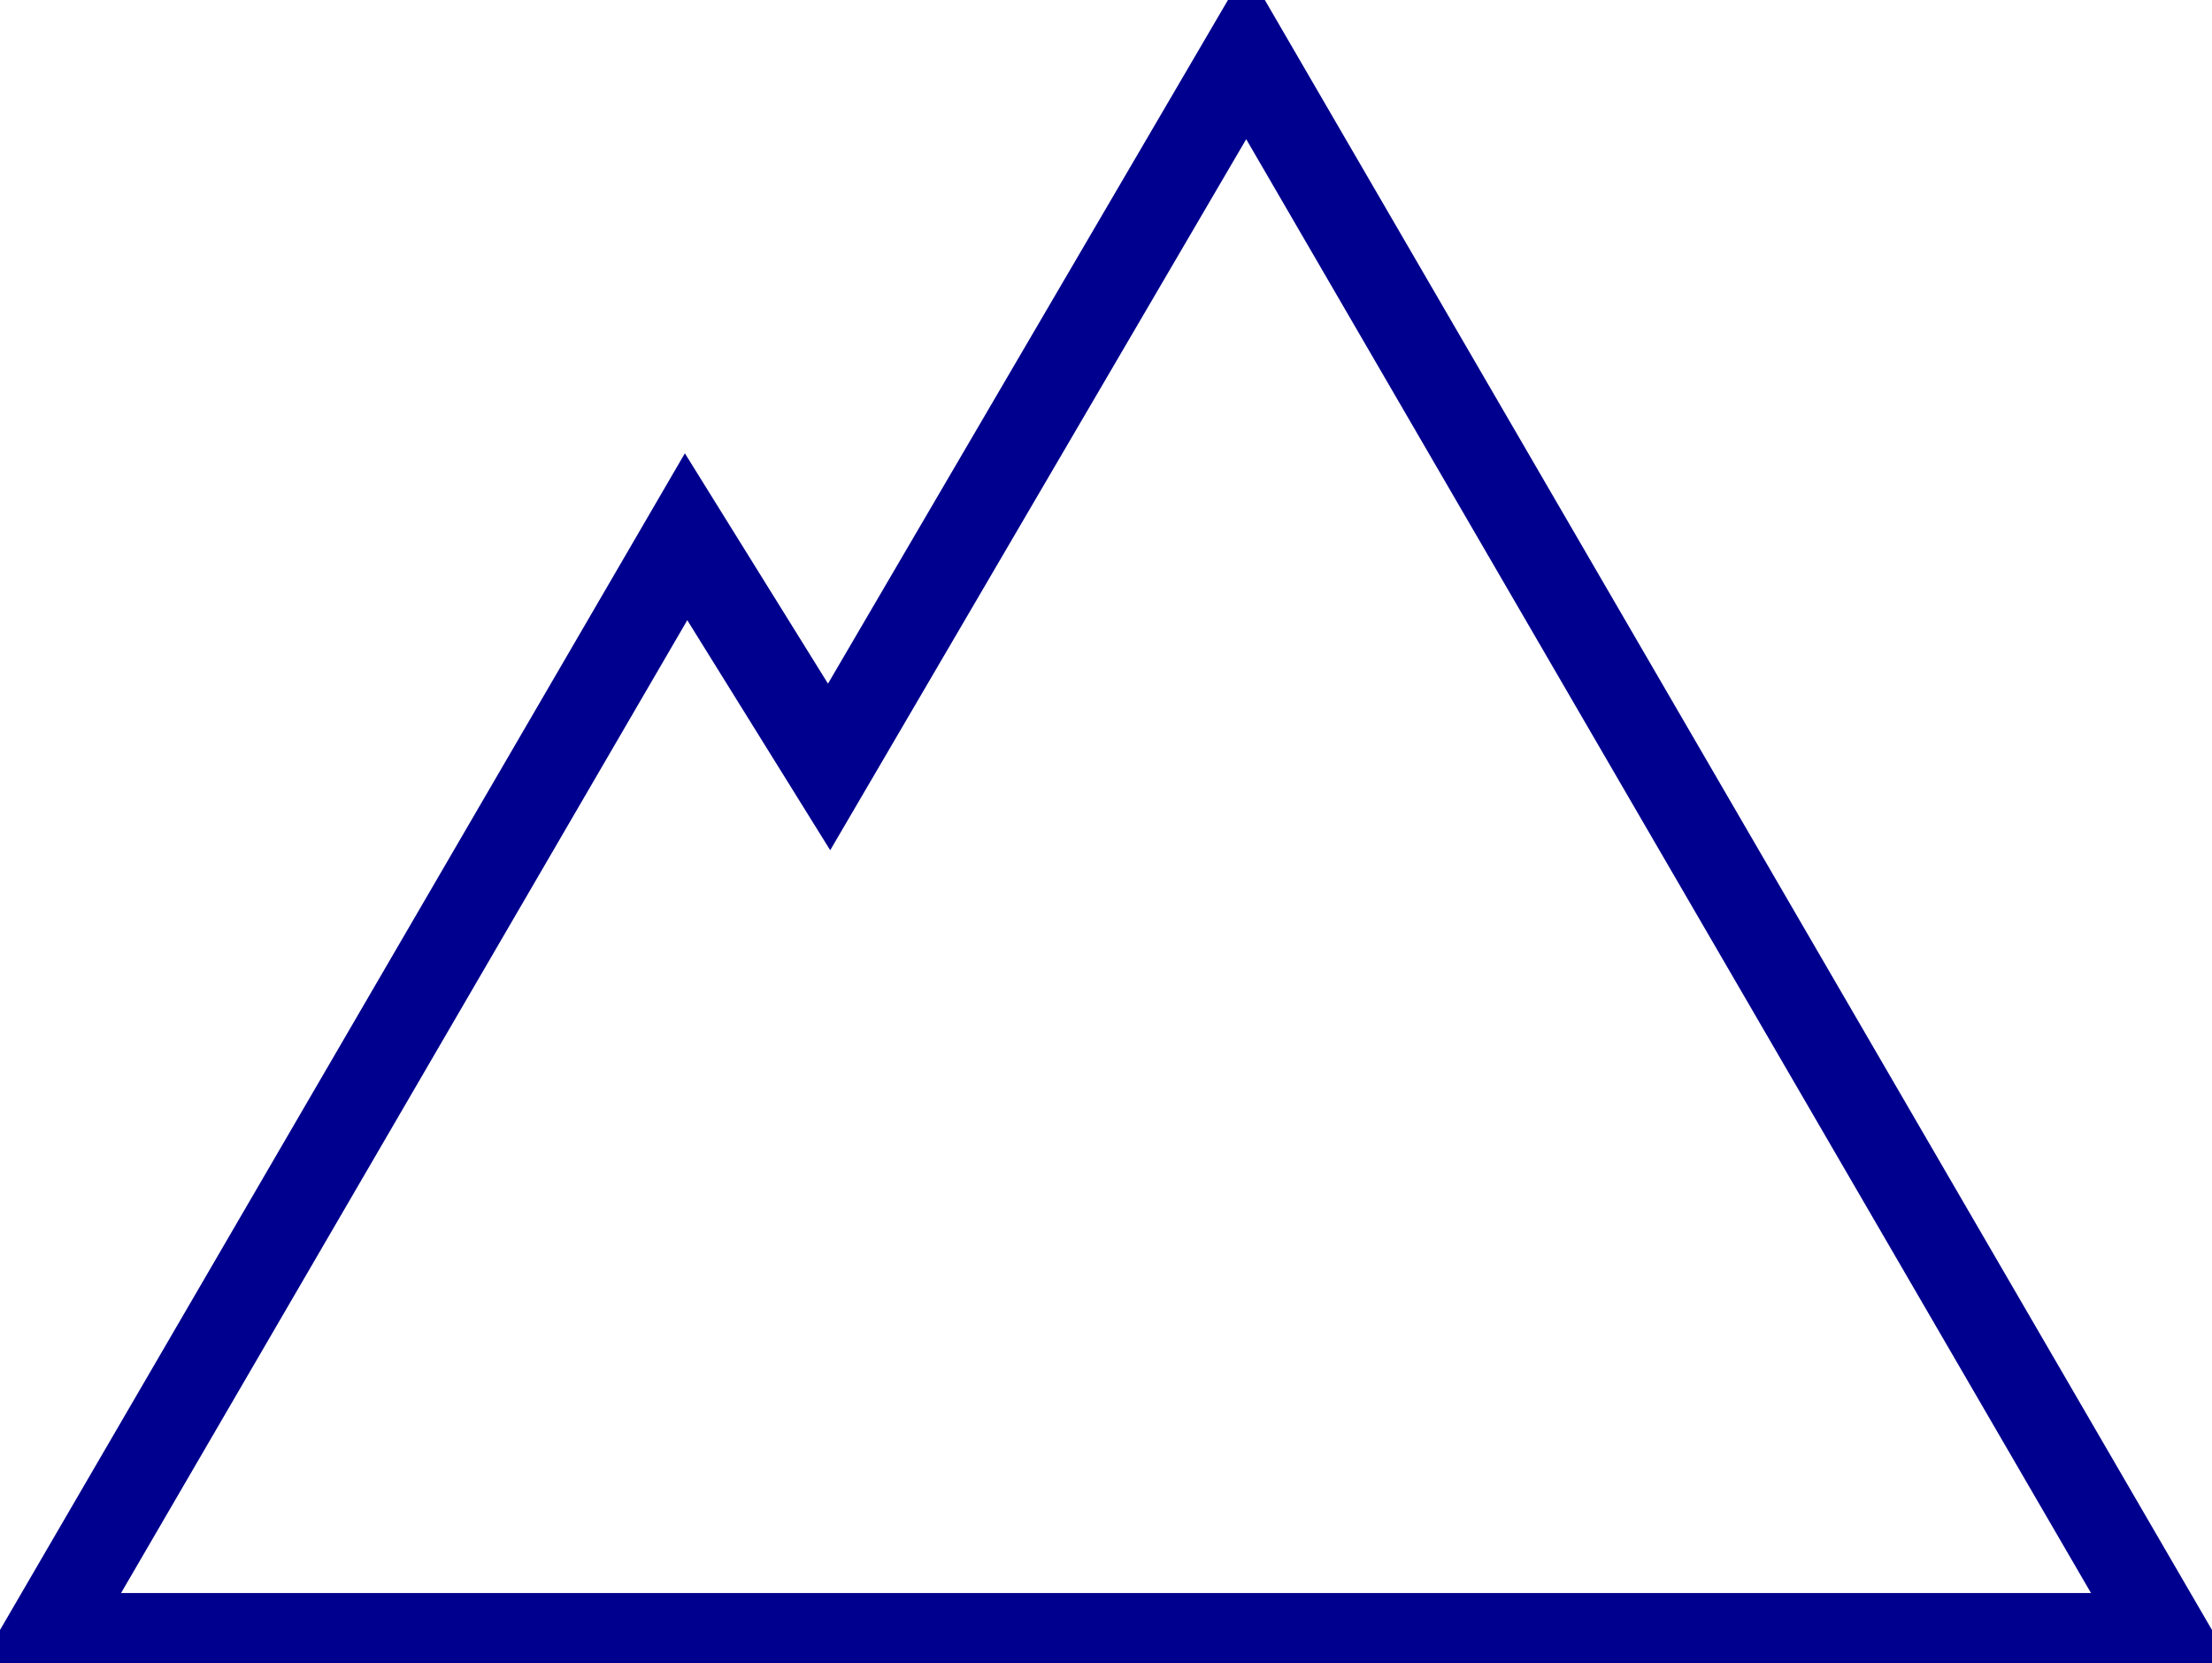
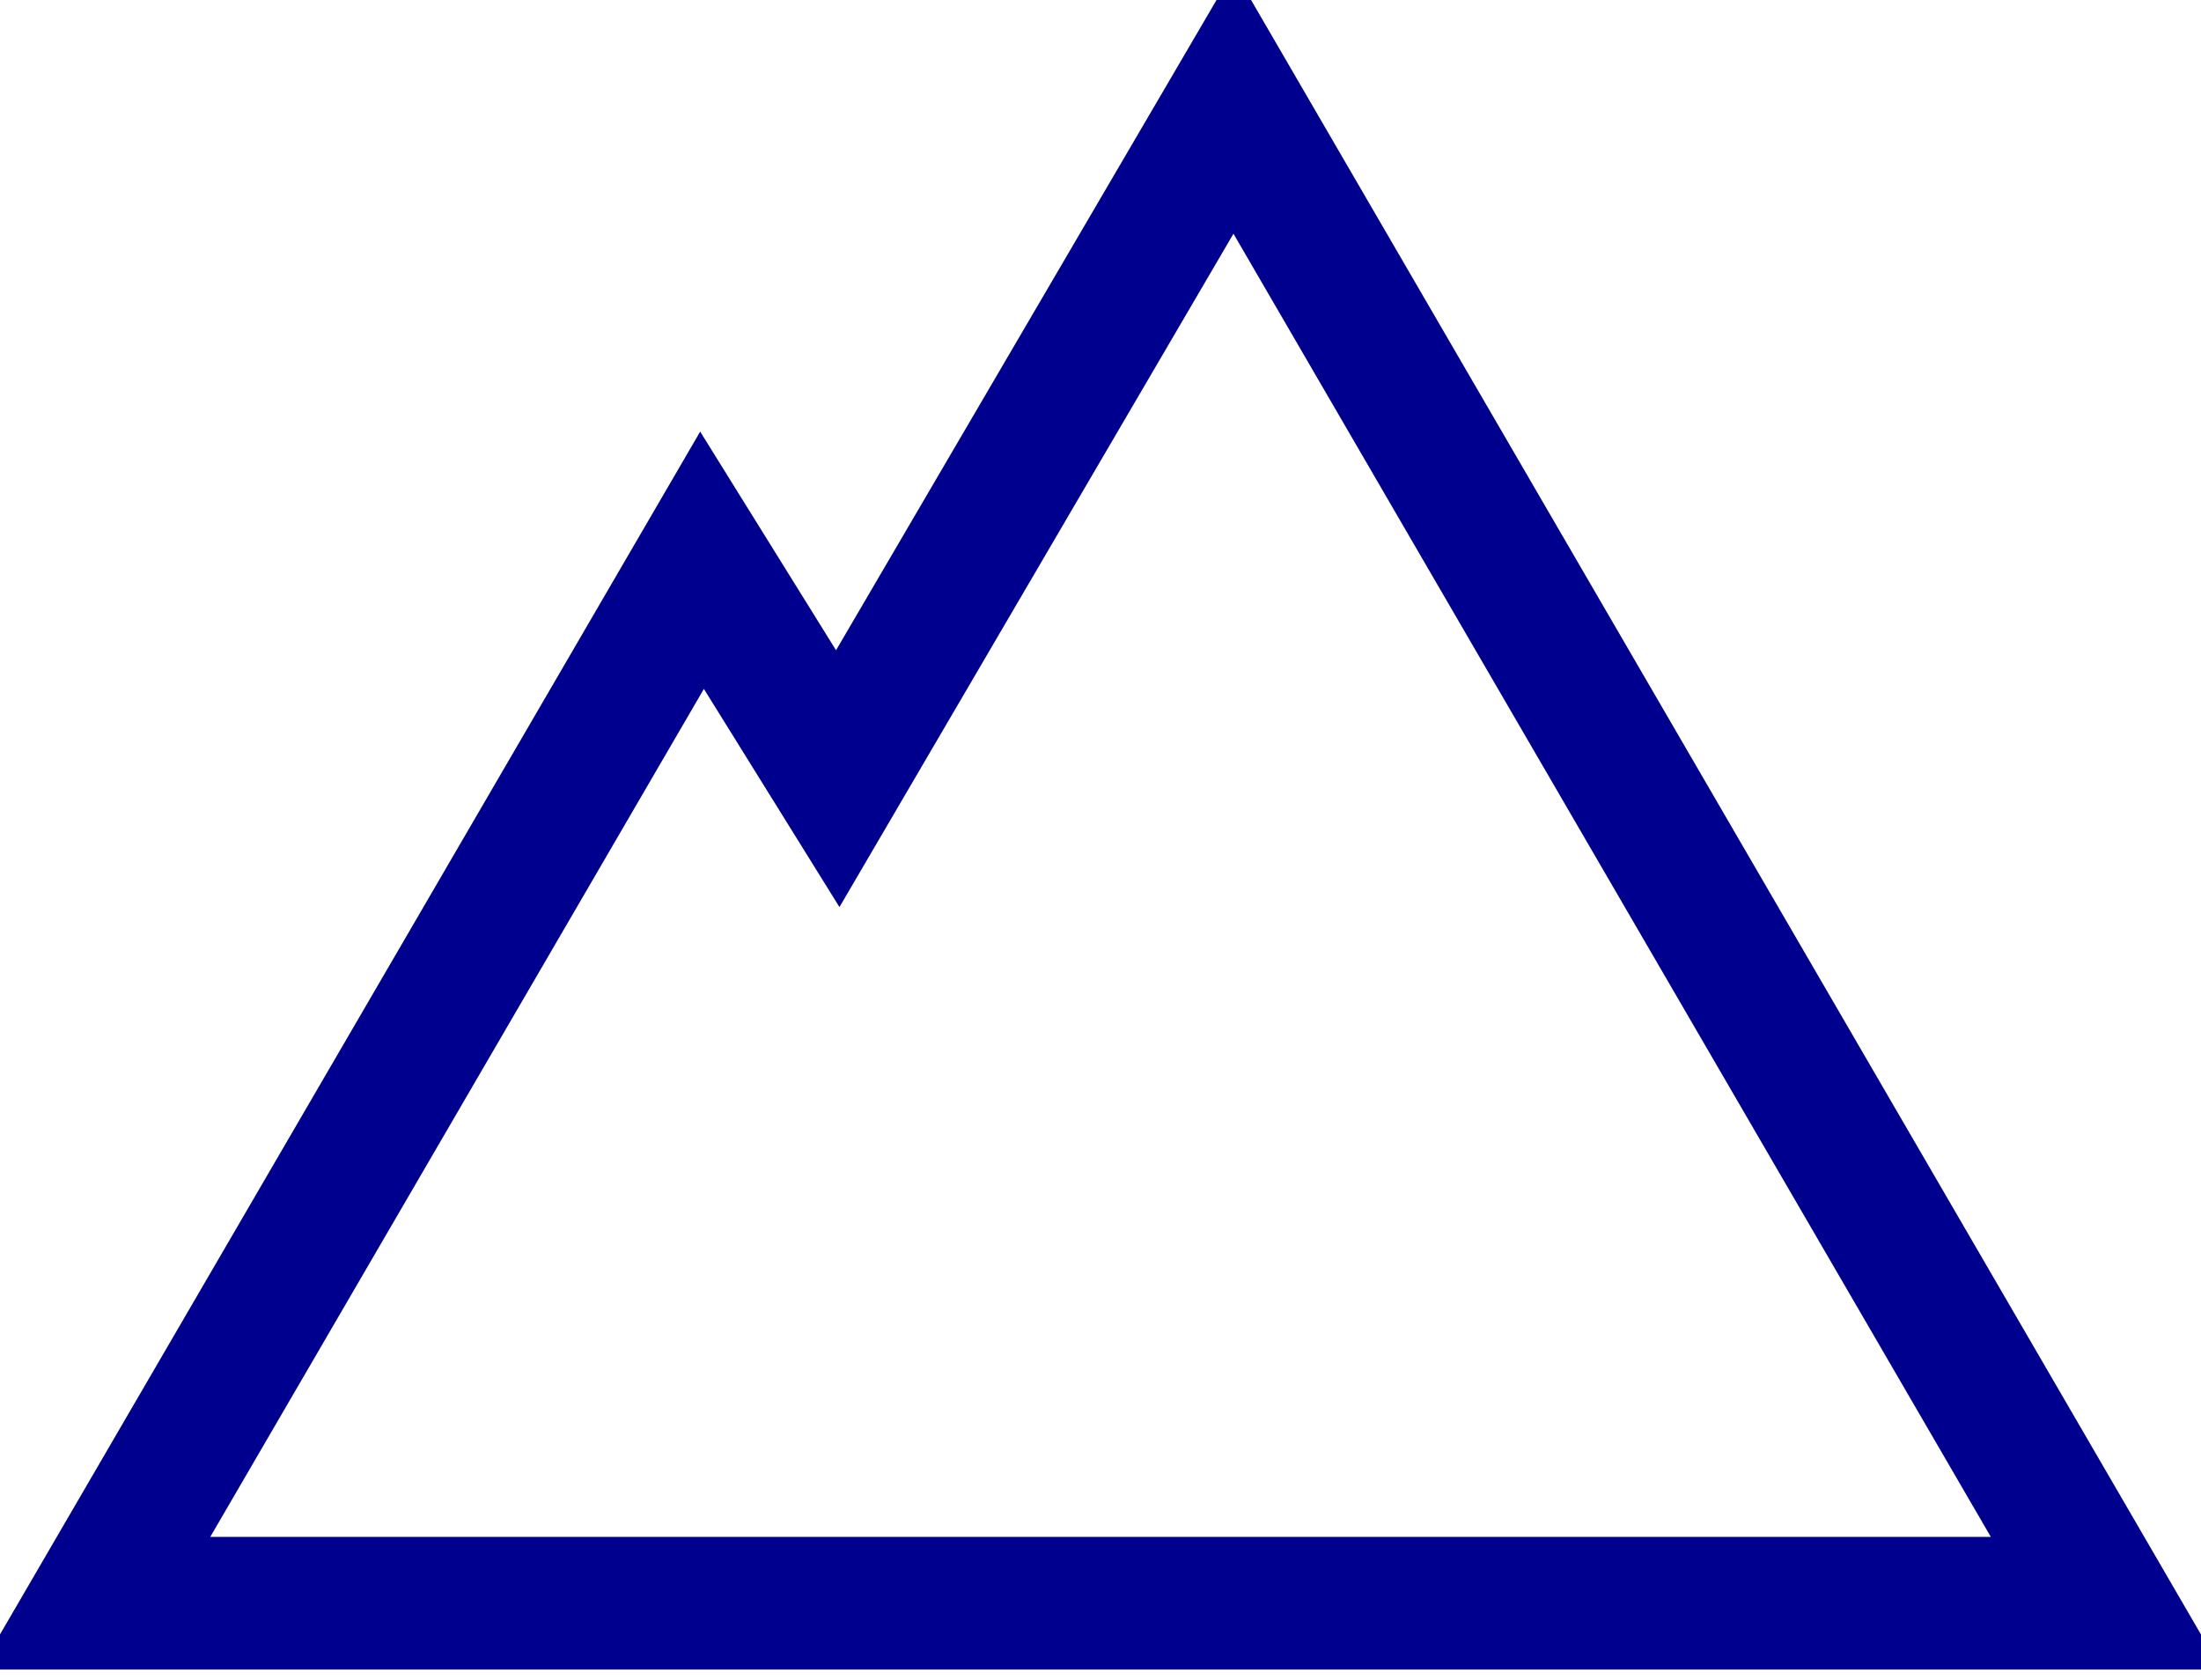
- <svg xmlns="http://www.w3.org/2000/svg" id="Layer_2" data-name="Layer 2" viewBox="0 0 20.57 15.46">
+ <svg xmlns="http://www.w3.org/2000/svg" id="Layer_2" data-name="Layer 2" viewBox="-0.5 -0.5 21.57 16.46">
  <defs>
    <style>
      .cls-1 {
        fill: none;
        stroke: #00008e;
        stroke-miterlimit: 10;
-         stroke-width: 0.8px;
+         stroke-width: 1.3px;
      }
    </style>
  </defs>
  <g id="Layer_1-2" data-name="Layer 1">
    <polygon class="cls-1" points="11.59 .5 20.14 15.21 .43 15.21 6.38 4.99 7.71 7.13 11.59 .5" />
  </g>
</svg>
